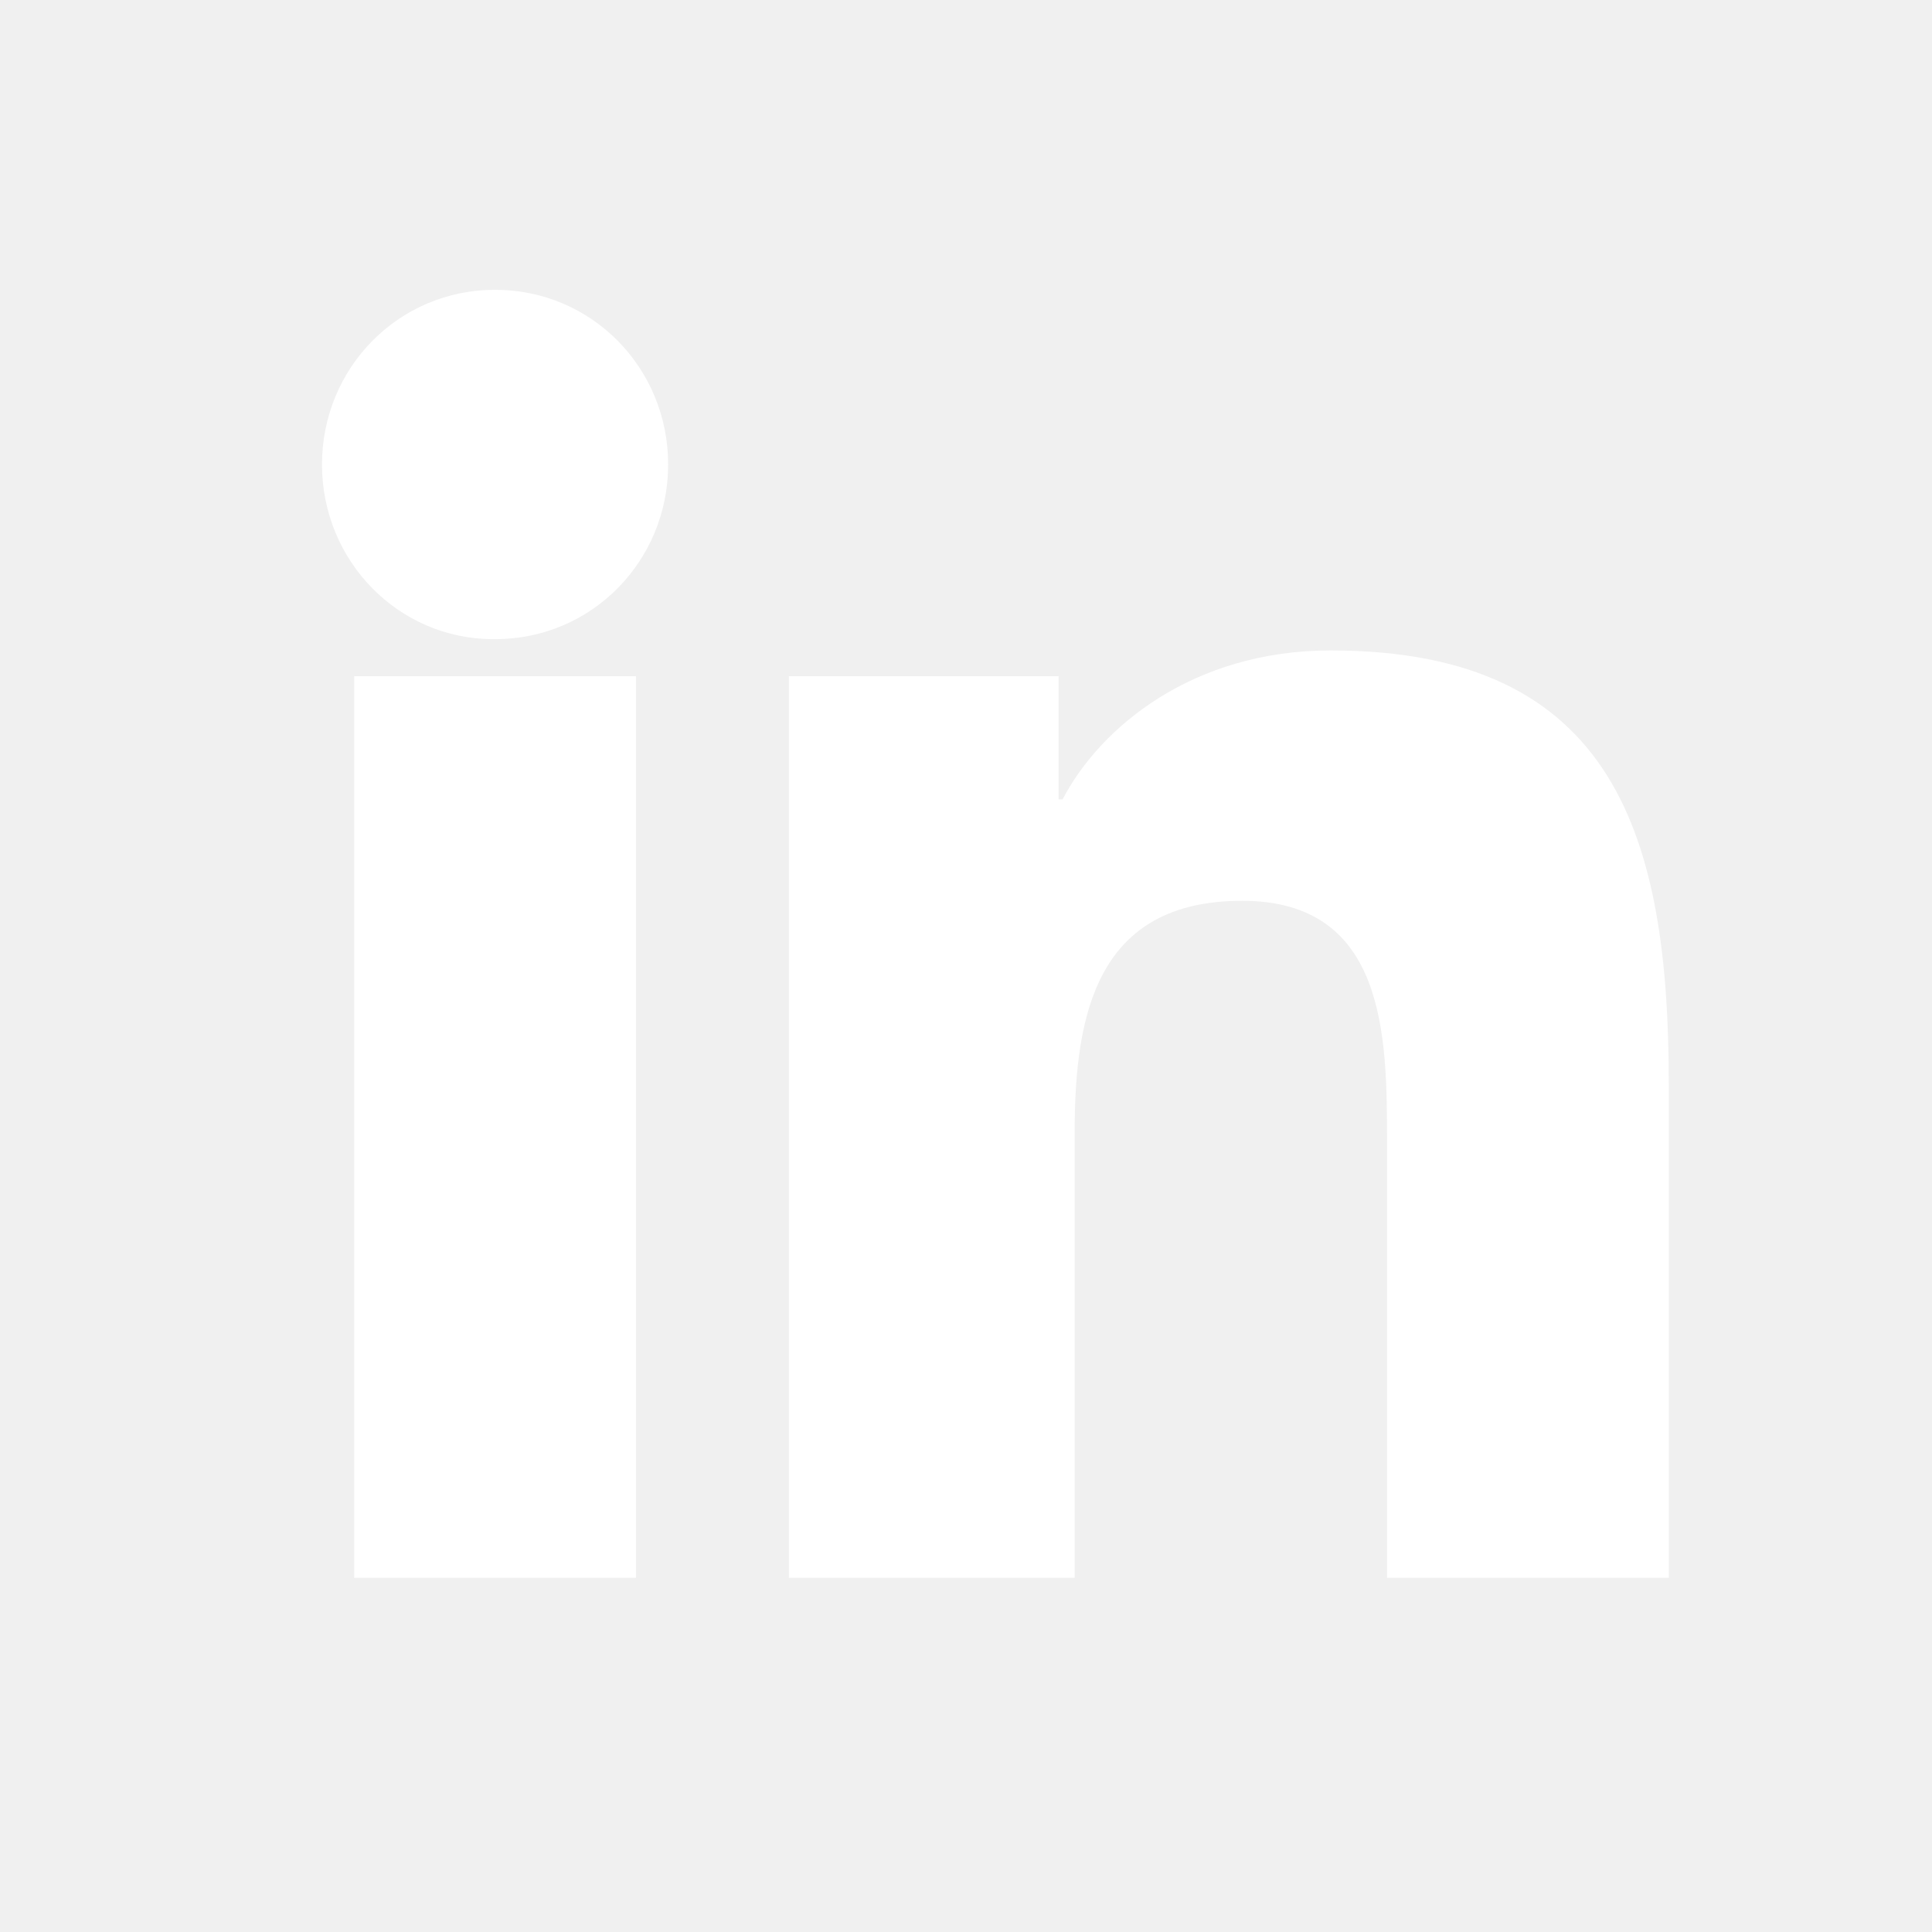
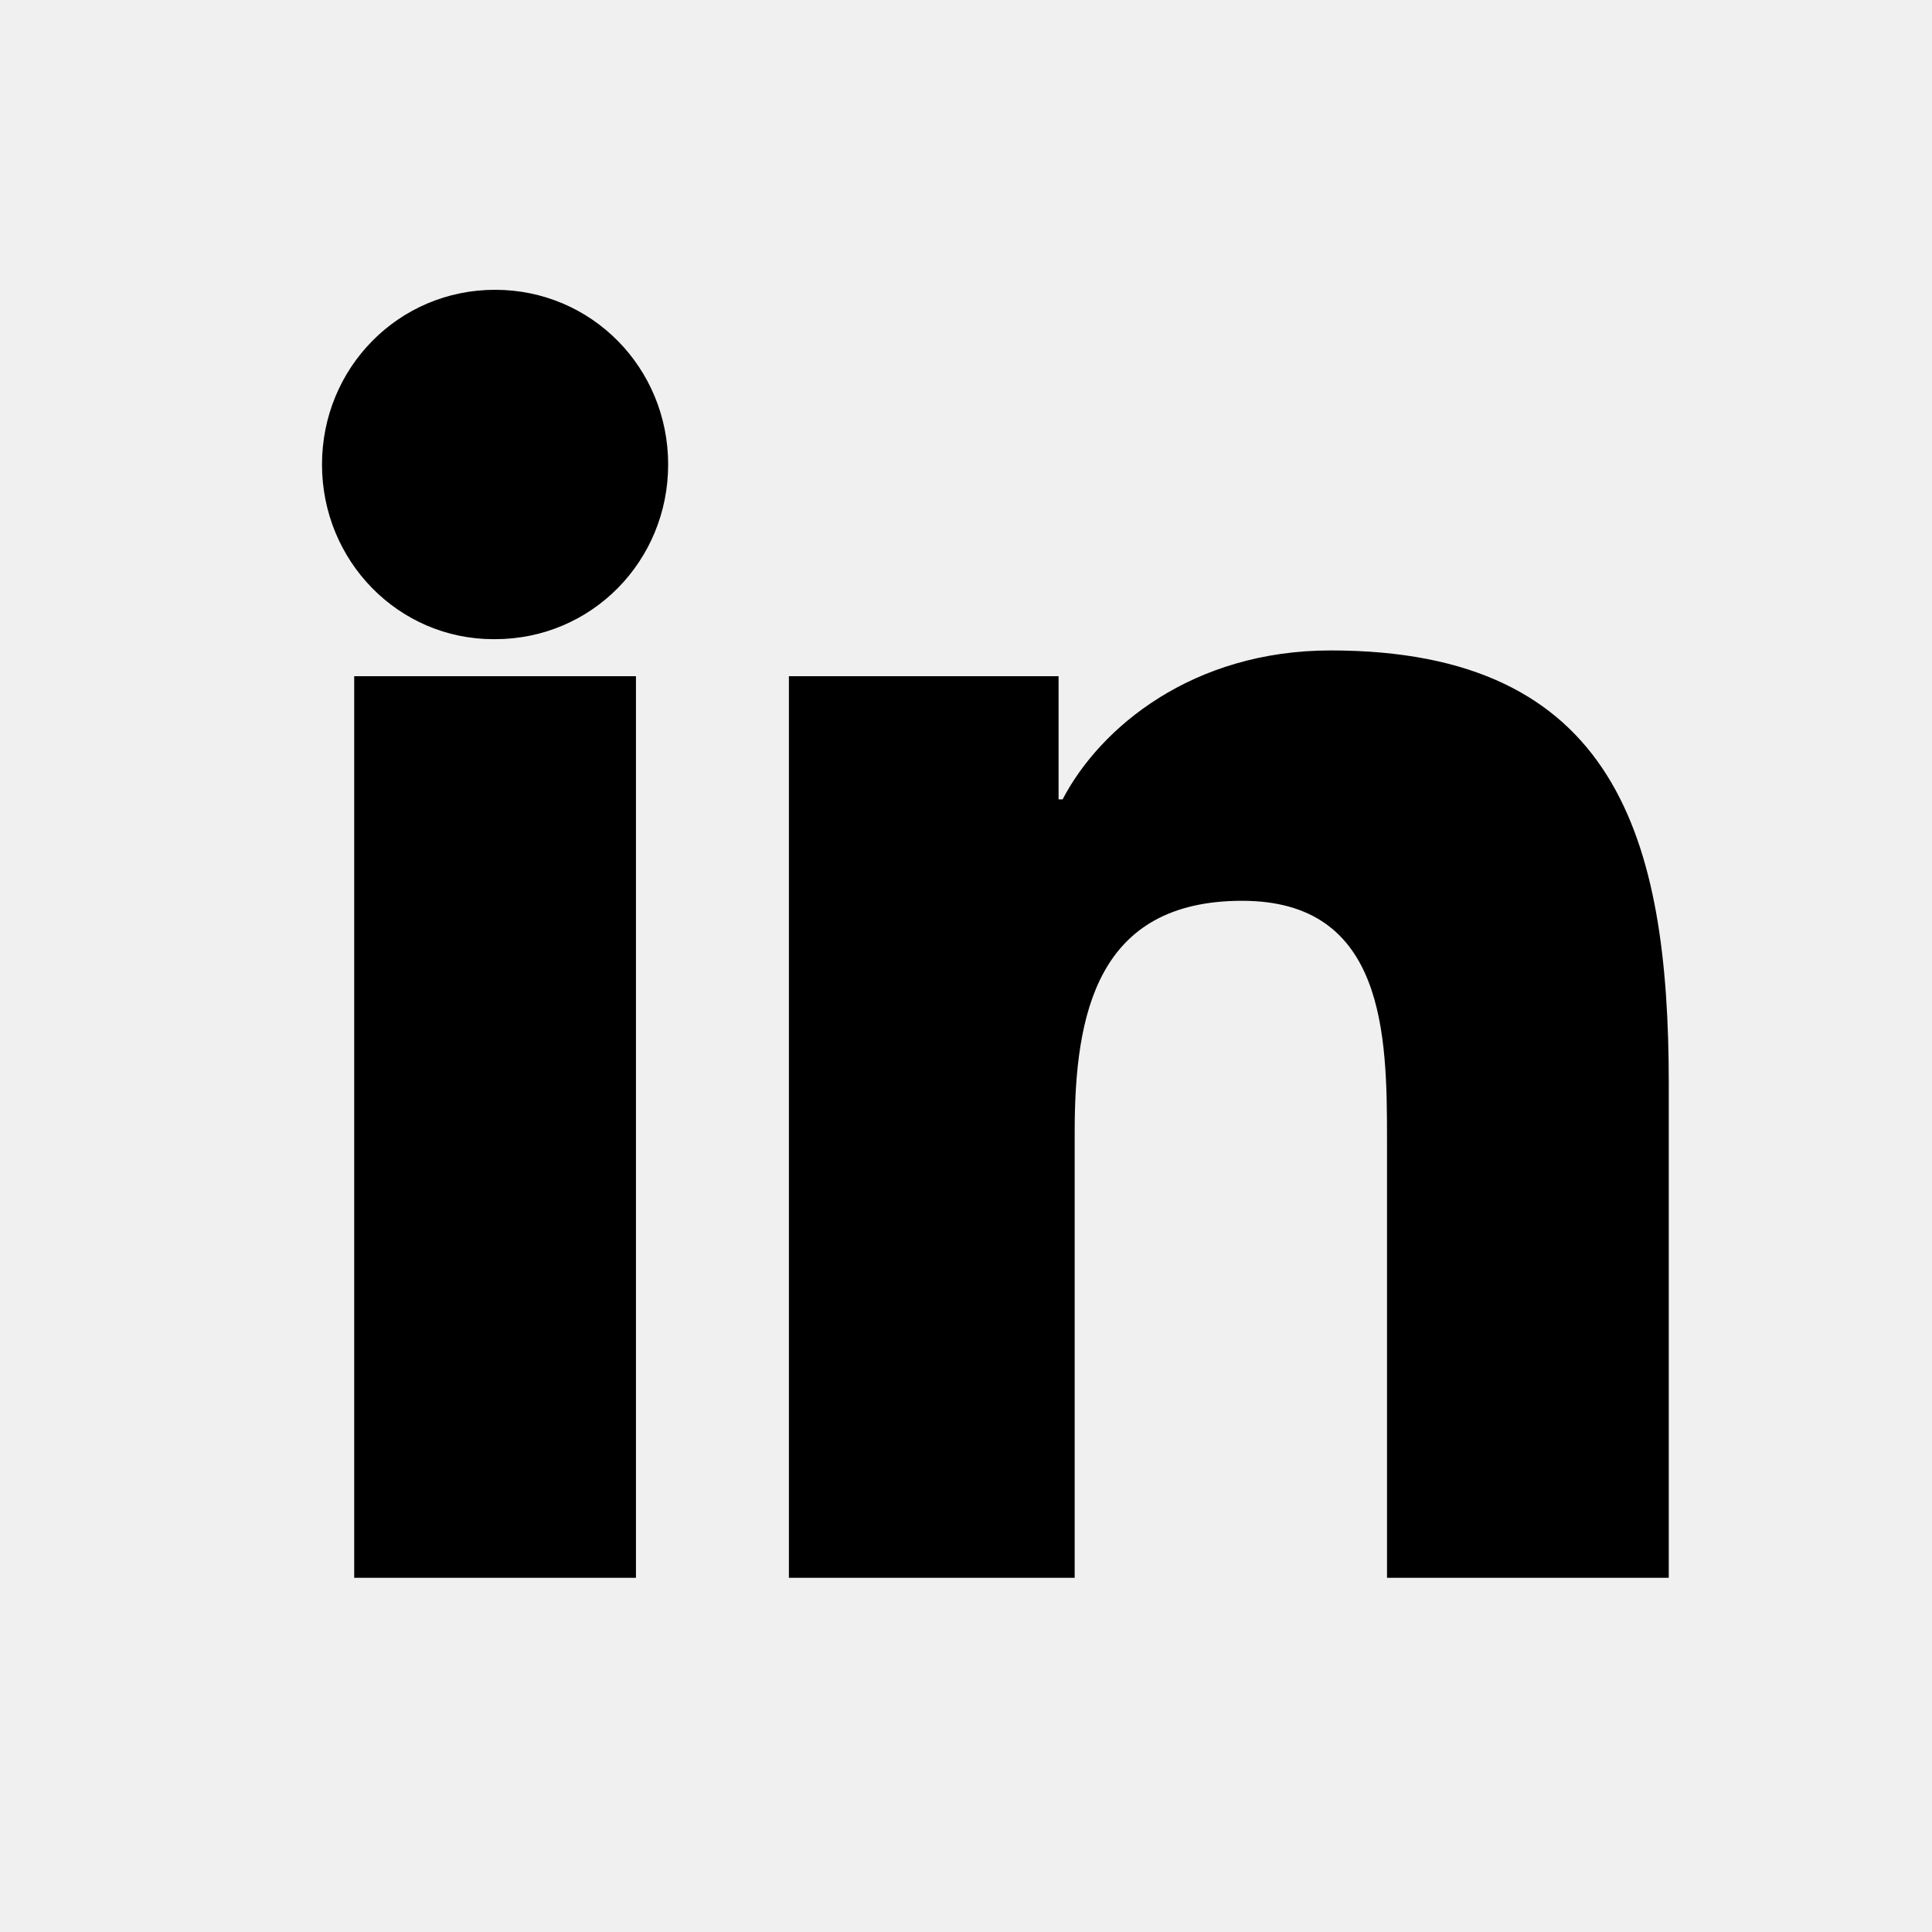
<svg xmlns="http://www.w3.org/2000/svg" viewBox="0 0 24 24">
-   <path fill="#ffffff" d="M4.4 8.4h3.5v11.2H4.4V8.4zM6.15 3.6c-1.2 0-2.15.97-2.15 2.17 0 1.2.95 2.17 2.13 2.17h.02c1.2 0 2.15-.97 2.15-2.17C8.3 4.57 7.35 3.6 6.15 3.6zM9.8 8.4h3.35v1.53h.05c.47-.9 1.62-1.85 3.33-1.85 3.55 0 4.2 2.34 4.2 5.38v6.14h-3.5v-5.44c0-1.3-.02-2.97-1.8-2.97-1.8 0-2.08 1.4-2.08 2.87v5.54H9.8V8.4z" />
+   <path fill="currentColor" d="M4.4 8.4h3.5v11.2H4.4V8.4zM6.15 3.6c-1.2 0-2.15.97-2.15 2.17 0 1.2.95 2.17 2.13 2.17h.02c1.2 0 2.15-.97 2.15-2.17C8.3 4.57 7.35 3.6 6.15 3.6zM9.8 8.4h3.35v1.53h.05c.47-.9 1.62-1.85 3.33-1.85 3.55 0 4.2 2.34 4.2 5.38v6.14h-3.5v-5.44c0-1.3-.02-2.97-1.8-2.97-1.8 0-2.08 1.4-2.08 2.87v5.54H9.8V8.4z" />
</svg>
